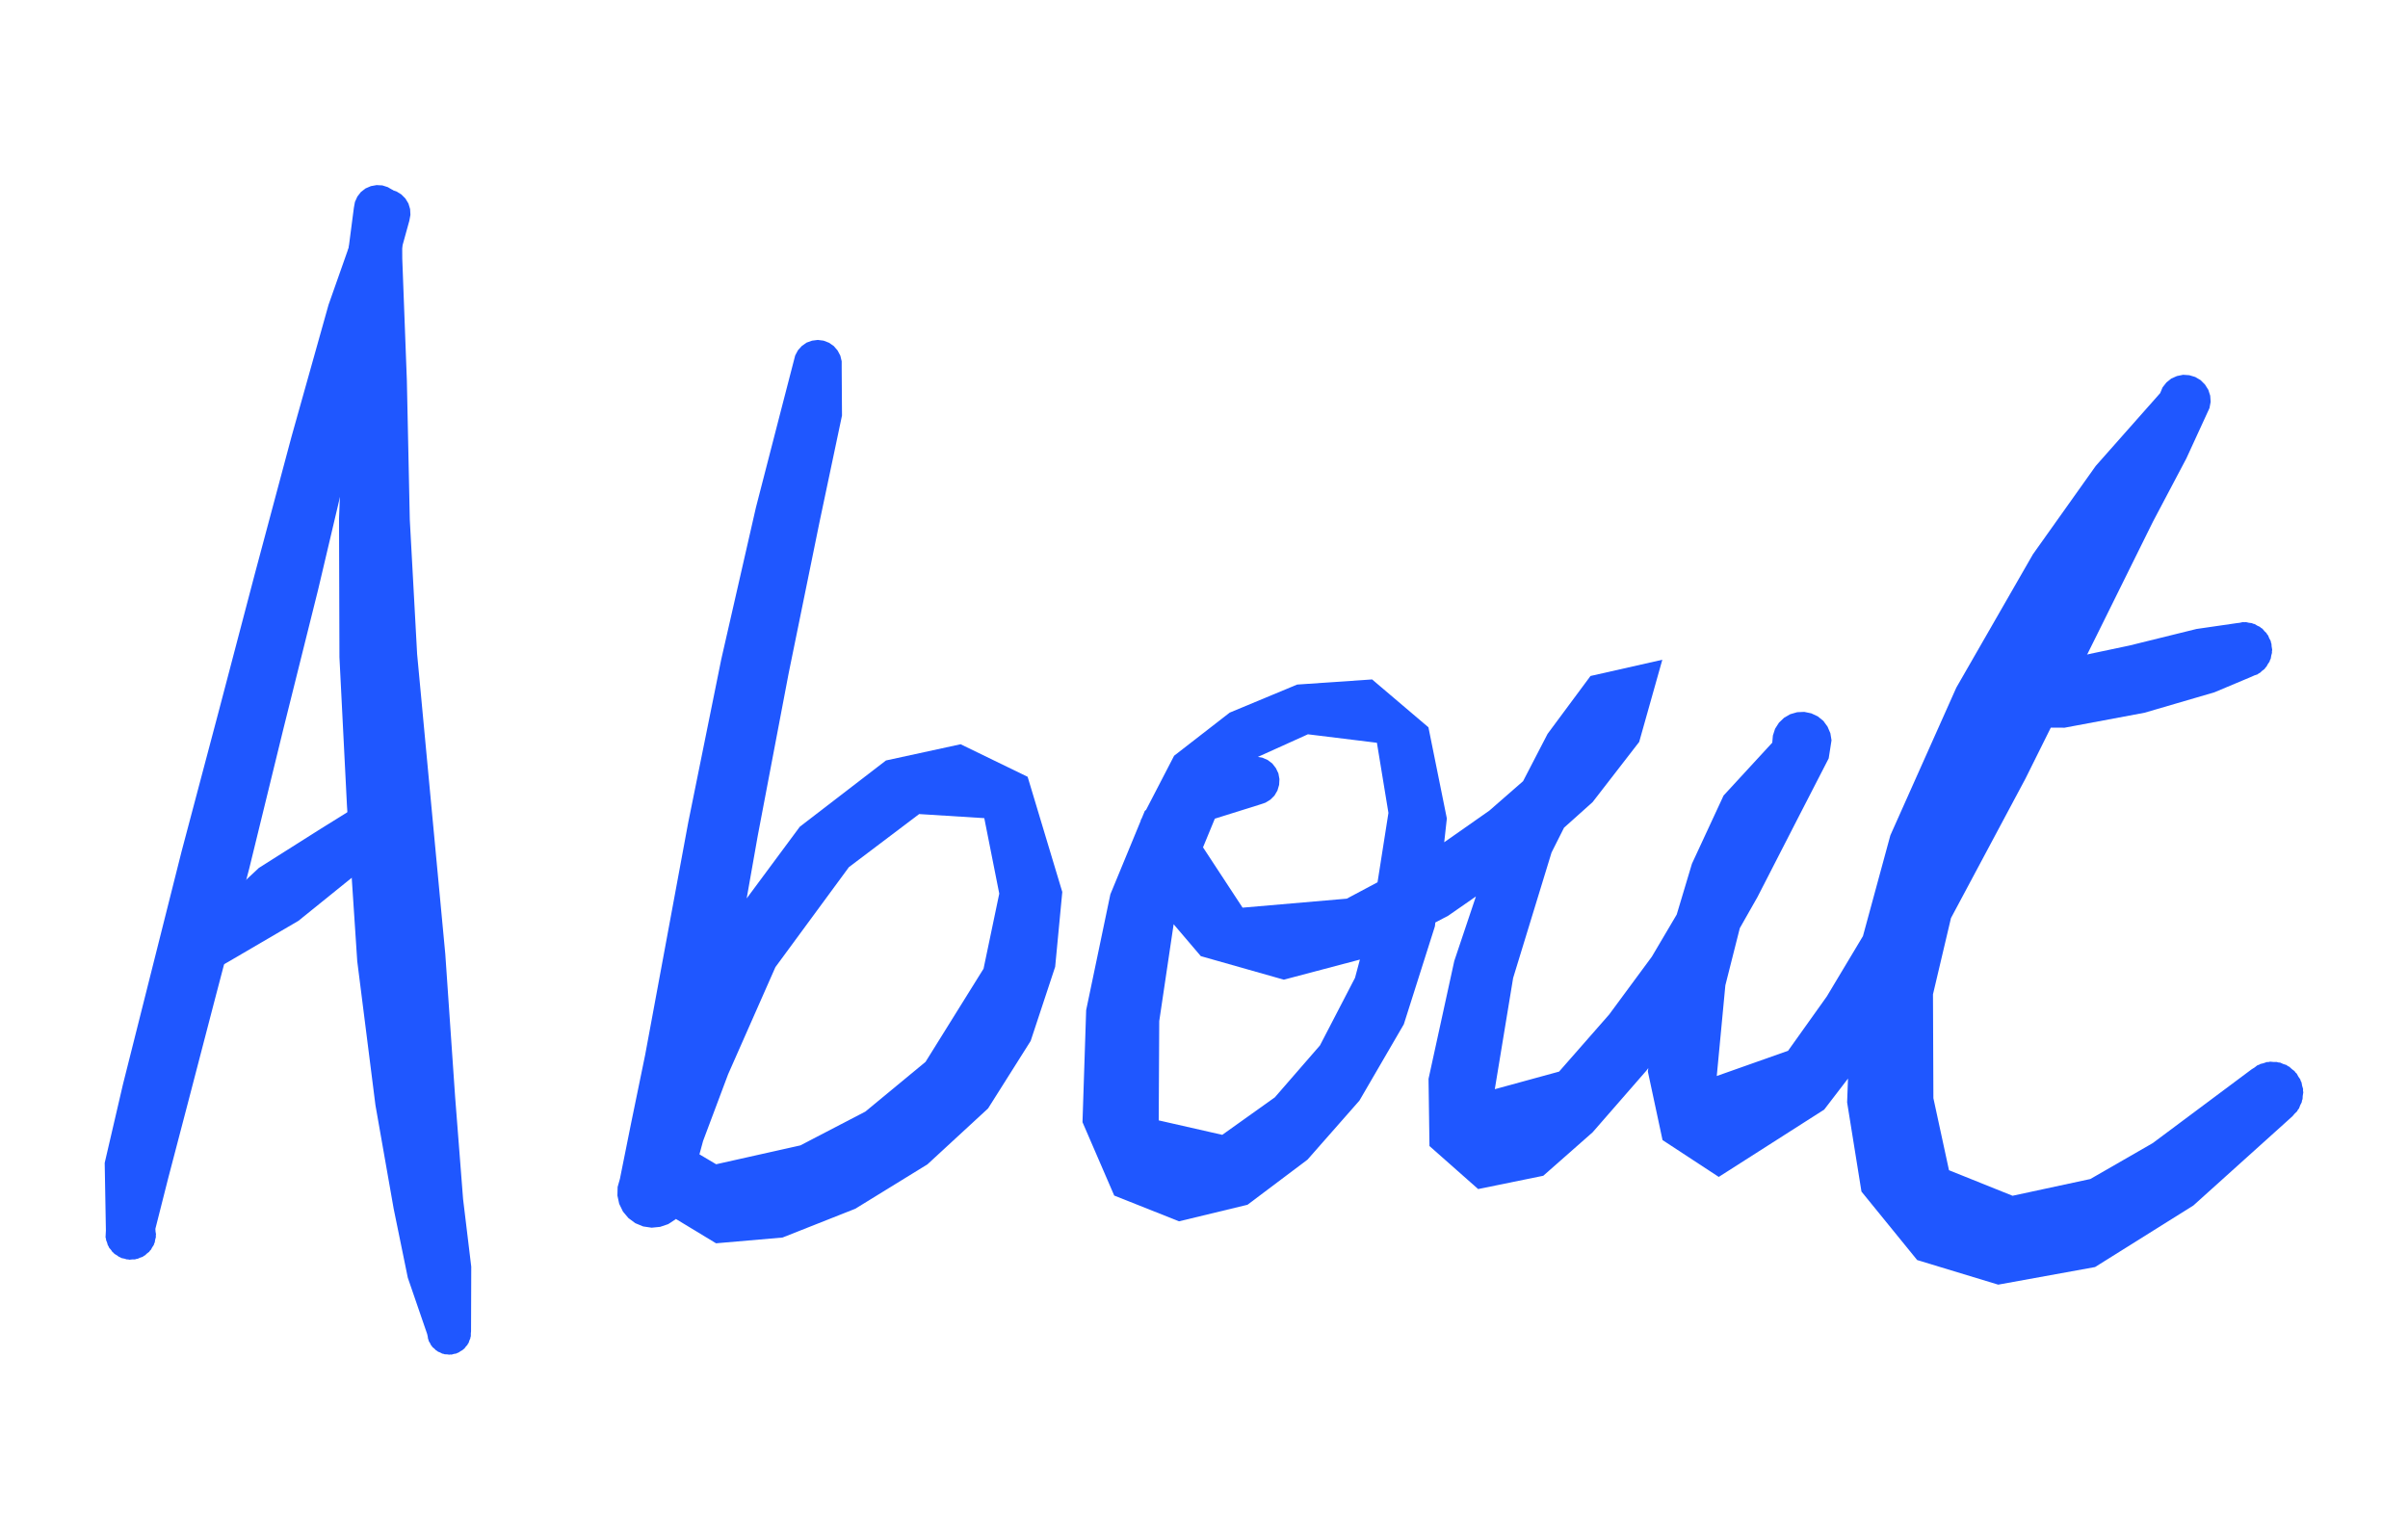
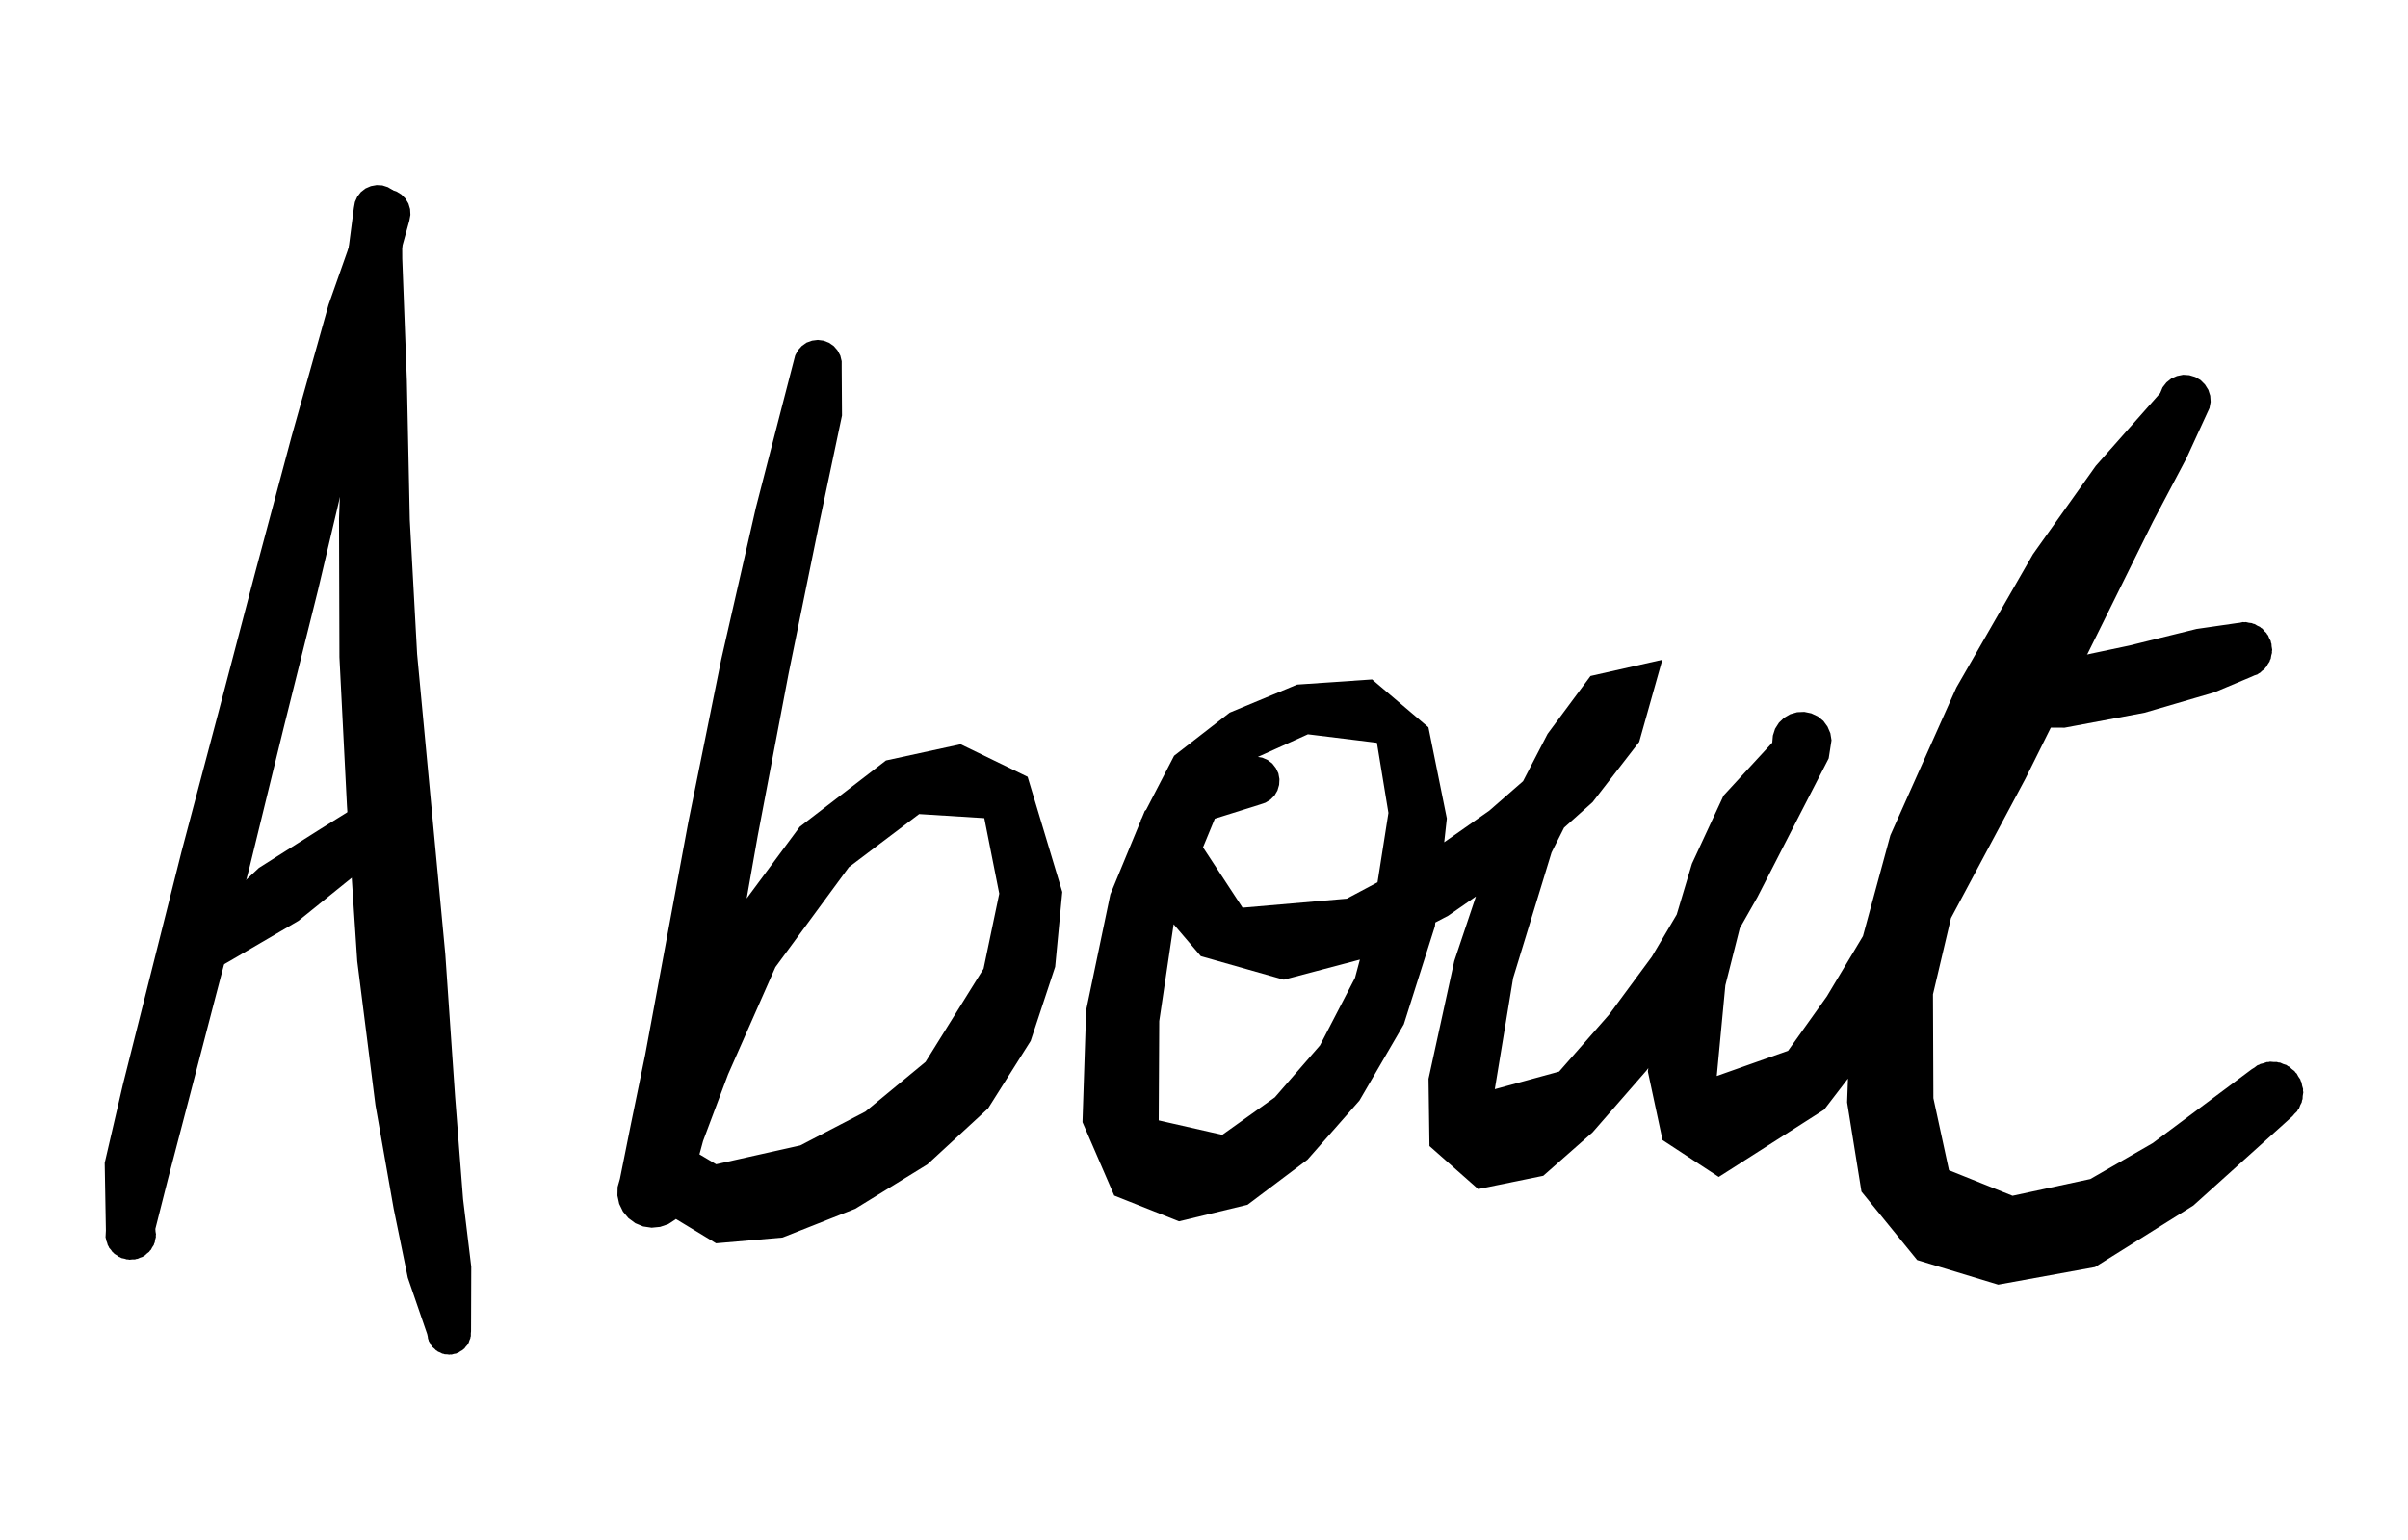
<svg xmlns="http://www.w3.org/2000/svg" viewBox="628.1 237.42 229.99 147.08" role="img" aria-labelledby="title" preserveAspectRatio="xMidYMid meet">
-   <path d="M 708.49 272.49 L 708.52 277.11 L 706.37 287.3 L 703.42 301.76 L 700.47 317.27 L 698.24 329.89 L 696.52 339.43 L 695.22 346.19 L 693.66 352.37 L 693.57 352.6 L 693.17 353.31 L 692.61 353.9 L 691.92 354.35 L 691.15 354.61 L 690.34 354.69 L 689.53 354.57 L 688.78 354.26 L 688.12 353.77 L 687.6 353.15 L 687.24 352.41 L 687.07 351.62 L 687.09 350.8 L 687.31 350.02 L 691.51 337.7 L 696.54 327.12 L 704.49 316.39 L 712.72 310.06 L 719.85 308.51 L 726.25 311.62 L 729.56 322.62 L 728.88 329.77 L 726.54 336.85 L 722.47 343.3 L 716.68 348.64 L 709.79 352.88 L 702.84 355.63 L 696.49 356.18 L 690.73 352.69 L 690.04 351.88 L 689.65 350.9 L 689.59 349.85 L 689.87 348.83 L 690.47 347.96 L 691.31 347.32 L 692.31 346.98 L 693.36 346.98 L 694.36 347.32 L 695.2 347.96 L 695.8 348.83 L 696.08 349.84 L 696.02 350.9 L 695.63 351.88 L 694.95 352.68 L 694.05 353.23 L 693.02 353.46 L 691.97 353.34 L 691.01 352.9 L 690.24 352.18 L 689.75 351.24 L 689.57 350.2 L 689.74 349.16 L 690.24 348.23 L 691 347.5 L 691.96 347.06 L 693.01 346.94 L 694.04 347.17 L 694.95 347.71 L 694.95 347.71 L 696.5 348.63 L 704.54 346.83 L 710.75 343.6 L 716.5 338.85 L 722.04 329.95 L 723.54 322.78 L 722.11 315.57 L 715.89 315.18 L 709.18 320.25 L 702.16 329.8 L 697.64 340.04 L 695.25 346.41 L 693.57 352.6 L 693.17 353.31 L 692.61 353.9 L 691.92 354.35 L 691.15 354.61 L 690.34 354.69 L 689.53 354.57 L 688.78 354.26 L 688.12 353.77 L 687.6 353.15 L 687.24 352.41 L 687.07 351.62 L 687.09 350.8 L 687.31 350.02 L 688.36 344.79 L 689.72 338.18 L 691.48 328.69 L 693.83 316 L 696.99 300.39 L 700.3 285.89 L 702.75 276.39 L 703.91 271.91 L 704.05 271.37 L 704.31 270.88 L 704.68 270.47 L 705.13 270.15 L 705.66 269.96 L 706.21 269.89 L 706.76 269.96 L 707.28 270.16 L 707.74 270.48 L 708.1 270.9 L 708.36 271.39 L 708.49 271.93 L 708.49 272.49 Z" fill="#1f57ff" fill-opacity="1" />
-   <path d="M 748.44 314.27 L 744.13 315.62 L 740.32 324.86 L 738.82 334.96 L 738.77 344.44 L 744.84 345.82 L 749.86 342.24 L 754.17 337.28 L 757.52 330.82 L 759.26 324.3 L 760.71 315.07 L 759.61 308.37 L 753.02 307.56 L 746.45 310.53 L 742.49 317.58 L 746.78 324.12 L 756.73 323.26 L 763.46 319.68 L 770.35 314.85 L 776.18 309.76 L 780.68 303.83 L 780.38 310.72 L 776.29 318.85 L 772.62 330.84 L 770.87 341.46 L 777.01 339.78 L 781.79 334.33 L 785.87 328.8 L 790.87 320.33 L 794.93 312.77 L 797.37 308.36 L 797.43 307.68 L 797.64 307.03 L 798.01 306.45 L 798.5 305.98 L 799.09 305.64 L 799.75 305.45 L 800.43 305.42 L 801.1 305.56 L 801.72 305.85 L 802.25 306.29 L 802.65 306.83 L 802.92 307.46 L 803.03 308.13 L 798.21 315.33 L 795.23 322.28 L 792.89 331.54 L 792.07 340.2 L 798.88 337.79 L 802.58 332.6 L 808.6 322.55 L 816.29 308.94 L 823.6 295.41 L 829.13 284.9 L 832.51 278.76 L 834.42 274.97 L 834.65 274.42 L 835.02 273.95 L 835.48 273.58 L 836.02 273.34 L 836.61 273.22 L 837.2 273.26 L 837.77 273.43 L 838.28 273.73 L 838.7 274.15 L 839.02 274.66 L 839.2 275.22 L 839.24 275.81 L 839.13 276.4 L 832.79 285.05 L 827.53 293.77 L 821.13 306.32 L 815.65 319.98 L 812.72 332.4 L 812.76 342.32 L 814.25 349.2 L 820.32 351.64 L 827.75 350.04 L 833.71 346.61 L 843.17 339.55 L 843.99 339.05 L 844.92 338.83 L 845.88 338.92 L 846.76 339.32 L 847.46 339.97 L 847.92 340.81 L 848.09 341.76 L 847.94 342.71 L 847.5 343.57 L 846.81 344.24 L 845.94 344.65 L 844.99 344.76 L 844.05 344.57 L 843.22 344.08 L 842.59 343.35 L 842.22 342.46 L 842.16 341.51 L 842.41 340.58 L 842.94 339.77 L 843.7 339.18 L 844.6 338.87 L 845.56 338.86 L 846.48 339.15 L 847.25 339.73 L 847.8 340.52 L 848.07 341.44 L 848.02 342.4 L 847.68 343.3 L 847.06 344.04 L 847.06 344.04 L 837.59 352.57 L 828.2 358.45 L 818.95 360.13 L 811.21 357.78 L 805.89 351.24 L 804.52 342.72 L 804.96 330.78 L 808.65 317.21 L 814.95 303.1 L 822.27 290.36 L 828.27 281.92 L 834.42 274.97 L 834.65 274.42 L 835.02 273.95 L 835.48 273.58 L 836.02 273.34 L 836.61 273.22 L 837.2 273.26 L 837.77 273.43 L 838.28 273.73 L 838.7 274.15 L 839.01 274.65 L 839.2 275.22 L 839.24 275.81 L 839.13 276.4 L 836.92 281.21 L 833.73 287.25 L 828.46 297.9 L 821.55 311.8 L 814.11 325.73 L 807.76 336.33 L 802.33 343.41 L 792.26 349.84 L 786.89 346.32 L 785.49 339.78 L 786.67 330.03 L 789.7 319.92 L 792.72 313.41 L 797.37 308.36 L 797.43 307.68 L 797.64 307.03 L 798.01 306.45 L 798.5 305.98 L 799.09 305.64 L 799.75 305.45 L 800.43 305.42 L 801.1 305.56 L 801.72 305.85 L 802.25 306.28 L 802.65 306.83 L 802.92 307.46 L 803.03 308.13 L 802.76 309.86 L 799.93 315.36 L 795.96 323.1 L 790.74 332.3 L 785.38 339.65 L 780.21 345.58 L 775.5 349.73 L 769.28 351 L 764.63 346.89 L 764.54 340.47 L 767 329.21 L 771.27 316.48 L 775.91 307.52 L 780.01 301.99 L 786.87 300.44 L 784.66 308.29 L 780.21 314.04 L 773.91 319.68 L 766.42 324.89 L 758.89 328.84 L 750.72 331 L 742.79 328.75 L 737.15 322.13 L 737.05 315.77 L 740.24 309.61 L 745.55 305.49 L 751.99 302.81 L 759.15 302.32 L 764.53 306.89 L 766.29 315.6 L 765.15 325.9 L 762.18 335.26 L 757.94 342.55 L 752.98 348.19 L 747.25 352.5 L 740.71 354.08 L 734.52 351.62 L 731.49 344.61 L 731.84 333.91 L 734.15 322.85 L 737.44 314.88 L 743.06 310.09 L 747.56 309.73 L 748.12 309.7 L 748.66 309.79 L 749.17 310.01 L 749.62 310.35 L 749.96 310.79 L 750.2 311.29 L 750.3 311.84 L 750.27 312.39 L 750.11 312.93 L 749.83 313.41 L 749.44 313.8 L 748.97 314.09 L 748.44 314.27 Z" fill="#1f57ff" fill-opacity="1" />
-   <path d="M 817.91 302.31 L 824.48 300.56 L 831.49 299.08 L 837.89 297.5 L 841.75 296.94 L 842.6 296.84 L 843.44 297.03 L 844.18 297.47 L 844.73 298.12 L 845.05 298.92 L 845.1 299.78 L 844.87 300.61 L 844.39 301.32 L 843.71 301.84 L 842.89 302.11 L 842.03 302.11 L 841.22 301.84 L 840.54 301.32 L 840.05 300.61 L 839.82 299.78 L 839.87 298.93 L 840.19 298.13 L 840.74 297.47 L 841.48 297.03 L 842.32 296.84 L 843.17 296.94 L 843.95 297.3 L 844.57 297.89 L 844.98 298.65 L 845.12 299.49 L 844.98 300.34 L 844.57 301.1 L 843.95 301.69 L 843.17 302.05 L 843.17 302.05 L 839.6 303.55 L 832.93 305.5 L 825.29 306.93 L 818.49 306.89 L 817.94 306.89 L 817.39 306.76 L 816.9 306.51 L 816.48 306.14 L 816.16 305.68 L 815.96 305.17 L 815.89 304.61 L 815.96 304.06 L 816.15 303.54 L 816.46 303.08 L 816.88 302.71 L 817.37 302.45 L 817.91 302.31 Z" fill="#1f57ff" fill-opacity="1" />
-   <path d="M 667.2 258.49 L 664.54 268.12 L 661.6 280.53 L 658.48 293.76 L 655.17 307.03 L 651.9 320.4 L 648.72 332.51 L 646.1 342.57 L 644.16 349.98 L 642.94 354.8 L 642.99 355.58 L 642.79 356.34 L 642.35 356.99 L 641.73 357.47 L 640.99 357.72 L 640.21 357.72 L 639.47 357.48 L 638.84 357.01 L 638.4 356.37 L 638.18 355.61 L 638.22 354.83 L 638.51 354.1 L 639.01 353.5 L 639.68 353.1 L 640.44 352.92 L 641.22 353 L 641.93 353.33 L 642.5 353.86 L 642.87 354.55 L 643 355.32 L 642.88 356.1 L 642.52 356.79 L 641.95 357.33 L 641.25 357.66 L 640.47 357.75 L 639.7 357.59 L 639.03 357.19 L 638.52 356.6 L 638.23 355.87 L 638.23 355.87 L 638.1 348.5 L 639.85 340.97 L 642.39 330.88 L 645.44 318.76 L 648.97 305.44 L 652.44 292.23 L 655.94 279.14 L 659.48 266.53 L 662.8 257.11 L 663.03 256.6 L 663.37 256.17 L 663.81 255.82 L 664.32 255.6 L 664.86 255.5 L 665.42 255.53 L 665.95 255.7 L 666.43 255.99 L 666.82 256.38 L 667.11 256.86 L 667.27 257.39 L 667.3 257.94 L 667.2 258.49 Z" fill="#1f57ff" fill-opacity="1" />
-   <path d="M 666.5 257.54 L 666.52 262.11 L 666.96 273.77 L 667.24 287.06 L 667.94 299.9 L 669.24 313.77 L 670.63 328.55 L 671.57 342.2 L 672.33 351.96 L 673.11 358.42 L 673.09 364.59 L 673.02 365.27 L 672.74 365.89 L 672.28 366.38 L 671.68 366.71 L 671.01 366.82 L 670.34 366.72 L 669.74 366.4 L 669.27 365.92 L 668.98 365.3 L 668.9 364.63 L 669.04 363.96 L 669.38 363.38 L 669.9 362.93 L 670.53 362.67 L 671.21 362.63 L 671.86 362.81 L 672.43 363.19 L 672.84 363.72 L 673.07 364.37 L 673.07 365.05 L 672.86 365.69 L 672.45 366.24 L 671.89 366.62 L 671.24 366.81 L 670.56 366.78 L 669.93 366.53 L 669.4 366.09 L 669.05 365.52 L 668.9 364.85 L 668.9 364.85 L 667.05 359.47 L 665.7 352.88 L 663.96 342.99 L 662.22 329.23 L 661.24 314.41 L 660.52 300.2 L 660.48 286.97 L 660.99 273.8 L 661.31 261.79 L 661.9 257.26 L 662 256.71 L 662.23 256.2 L 662.57 255.76 L 663.01 255.42 L 663.52 255.2 L 664.07 255.1 L 664.62 255.13 L 665.15 255.3 L 665.63 255.59 L 666.02 255.98 L 666.31 256.46 L 666.47 256.99 L 666.5 257.54 Z" fill="#1f57ff" fill-opacity="1" />
-   <path d="M 647.22 325.55 L 652.83 320.32 L 658.68 316.62 L 661.8 314.68 L 662.58 314.33 L 663.44 314.26 L 664.27 314.47 L 665 314.93 L 665.54 315.6 L 665.84 316.4 L 665.86 317.26 L 665.61 318.08 L 665.11 318.78 L 664.41 319.29 L 663.59 319.54 L 662.73 319.52 L 661.93 319.22 L 661.26 318.69 L 660.79 317.96 L 660.58 317.13 L 660.65 316.27 L 660.99 315.48 L 661.56 314.84 L 662.31 314.42 L 663.15 314.26 L 664 314.37 L 664.77 314.75 L 665.38 315.36 L 665.77 316.13 L 665.88 316.98 L 665.72 317.82 L 665.3 318.57 L 664.66 319.14 L 664.66 319.14 L 661.85 321.14 L 656.6 325.38 L 649.98 329.25 L 649.49 329.53 L 648.96 329.68 L 648.4 329.7 L 647.86 329.59 L 647.36 329.34 L 646.93 328.99 L 646.6 328.54 L 646.38 328.03 L 646.29 327.48 L 646.34 326.93 L 646.52 326.4 L 646.82 325.93 L 647.22 325.55 Z" fill="#1f57ff" fill-opacity="1" />
+   <path d="M 708.49 272.49 L 708.52 277.11 L 706.37 287.3 L 703.42 301.76 L 700.47 317.27 L 698.24 329.89 L 696.52 339.43 L 695.22 346.19 L 693.66 352.37 L 693.57 352.6 L 693.17 353.31 L 692.61 353.9 L 691.92 354.35 L 691.15 354.61 L 690.34 354.69 L 689.53 354.57 L 688.78 354.26 L 688.12 353.77 L 687.6 353.15 L 687.24 352.41 L 687.07 351.62 L 687.09 350.8 L 687.31 350.02 L 691.51 337.7 L 696.54 327.12 L 704.49 316.39 L 712.72 310.06 L 719.85 308.51 L 726.25 311.62 L 729.56 322.62 L 728.88 329.77 L 726.54 336.85 L 722.47 343.3 L 716.68 348.64 L 709.79 352.88 L 702.84 355.63 L 696.49 356.18 L 690.73 352.69 L 690.04 351.88 L 689.65 350.9 L 689.59 349.85 L 689.87 348.83 L 690.47 347.96 L 691.31 347.32 L 692.31 346.98 L 693.36 346.98 L 694.36 347.32 L 695.2 347.96 L 695.8 348.83 L 696.08 349.84 L 696.02 350.9 L 695.63 351.88 L 694.95 352.68 L 694.05 353.23 L 693.02 353.46 L 691.97 353.34 L 691.01 352.9 L 690.24 352.18 L 689.75 351.24 L 689.57 350.2 L 689.74 349.16 L 690.24 348.23 L 691 347.5 L 691.96 347.06 L 693.01 346.94 L 694.04 347.17 L 694.95 347.71 L 694.95 347.71 L 696.5 348.63 L 704.54 346.83 L 710.75 343.6 L 716.5 338.85 L 722.04 329.95 L 723.54 322.78 L 722.11 315.57 L 715.89 315.18 L 709.18 320.25 L 702.16 329.8 L 697.64 340.04 L 695.25 346.41 L 693.57 352.6 L 693.17 353.31 L 692.61 353.9 L 691.92 354.35 L 691.15 354.61 L 690.34 354.69 L 689.53 354.57 L 688.78 354.26 L 688.12 353.77 L 687.6 353.15 L 687.24 352.41 L 687.07 351.62 L 687.09 350.8 L 687.31 350.02 L 688.36 344.79 L 689.72 338.18 L 691.48 328.69 L 693.83 316 L 696.99 300.39 L 700.3 285.89 L 702.75 276.39 L 703.91 271.91 L 704.05 271.37 L 704.31 270.88 L 704.68 270.47 L 705.13 270.15 L 705.66 269.96 L 706.21 269.89 L 706.76 269.96 L 707.28 270.16 L 707.74 270.48 L 708.1 270.9 L 708.36 271.39 L 708.49 271.93 L 708.49 272.49 Z" fill="#000000" fill-opacity="1" />
+   <path d="M 748.44 314.27 L 744.13 315.62 L 740.32 324.86 L 738.82 334.96 L 738.77 344.44 L 744.84 345.82 L 749.86 342.24 L 754.17 337.28 L 757.52 330.82 L 759.26 324.3 L 760.71 315.07 L 759.61 308.37 L 753.02 307.56 L 746.45 310.53 L 742.49 317.58 L 746.78 324.12 L 756.73 323.26 L 763.46 319.68 L 770.35 314.85 L 776.18 309.76 L 780.68 303.83 L 780.38 310.72 L 776.29 318.85 L 772.62 330.84 L 770.87 341.46 L 777.01 339.78 L 781.79 334.33 L 785.87 328.8 L 790.87 320.33 L 794.93 312.77 L 797.37 308.36 L 797.43 307.68 L 797.64 307.03 L 798.01 306.45 L 798.5 305.98 L 799.09 305.64 L 799.75 305.45 L 800.43 305.42 L 801.1 305.56 L 801.72 305.85 L 802.25 306.29 L 802.65 306.83 L 802.92 307.46 L 803.03 308.13 L 798.21 315.33 L 795.23 322.28 L 792.89 331.54 L 792.07 340.2 L 798.88 337.79 L 802.58 332.6 L 808.6 322.55 L 816.29 308.94 L 823.6 295.41 L 829.13 284.9 L 832.51 278.76 L 834.42 274.97 L 834.65 274.42 L 835.02 273.95 L 835.48 273.58 L 836.02 273.34 L 836.61 273.22 L 837.2 273.26 L 837.77 273.43 L 838.28 273.73 L 838.7 274.15 L 839.02 274.66 L 839.2 275.22 L 839.24 275.81 L 839.13 276.4 L 832.79 285.05 L 827.53 293.77 L 821.13 306.32 L 815.65 319.98 L 812.72 332.4 L 812.76 342.32 L 814.25 349.2 L 820.32 351.64 L 827.75 350.04 L 833.71 346.61 L 843.17 339.55 L 843.99 339.05 L 844.92 338.83 L 845.88 338.92 L 846.76 339.32 L 847.46 339.97 L 847.92 340.81 L 848.09 341.76 L 847.94 342.71 L 847.5 343.57 L 846.81 344.24 L 845.94 344.65 L 844.99 344.76 L 844.05 344.57 L 843.22 344.08 L 842.59 343.35 L 842.22 342.46 L 842.16 341.51 L 842.41 340.58 L 842.94 339.77 L 843.7 339.18 L 844.6 338.87 L 845.56 338.86 L 846.48 339.15 L 847.25 339.73 L 847.8 340.52 L 848.07 341.44 L 848.02 342.4 L 847.68 343.3 L 847.06 344.04 L 847.06 344.04 L 837.59 352.57 L 828.2 358.45 L 818.95 360.13 L 811.21 357.78 L 805.89 351.24 L 804.52 342.72 L 804.96 330.78 L 808.65 317.21 L 814.95 303.1 L 822.27 290.36 L 828.27 281.92 L 834.42 274.97 L 834.65 274.42 L 835.02 273.95 L 835.48 273.58 L 836.02 273.34 L 836.61 273.22 L 837.2 273.26 L 837.77 273.43 L 838.28 273.73 L 838.7 274.15 L 839.01 274.65 L 839.2 275.22 L 839.24 275.81 L 839.13 276.4 L 836.92 281.21 L 833.73 287.25 L 828.46 297.9 L 821.55 311.8 L 814.11 325.73 L 807.76 336.33 L 802.33 343.41 L 792.26 349.84 L 786.89 346.32 L 785.49 339.78 L 786.67 330.03 L 789.7 319.92 L 792.72 313.41 L 797.37 308.36 L 797.43 307.68 L 797.64 307.03 L 798.01 306.45 L 798.5 305.98 L 799.09 305.64 L 799.75 305.45 L 800.43 305.42 L 801.1 305.56 L 801.72 305.85 L 802.25 306.28 L 802.65 306.83 L 802.92 307.46 L 803.03 308.13 L 802.76 309.86 L 799.93 315.36 L 795.96 323.1 L 790.74 332.3 L 785.38 339.65 L 780.21 345.58 L 775.5 349.73 L 769.28 351 L 764.63 346.89 L 764.54 340.47 L 767 329.21 L 771.27 316.48 L 775.91 307.52 L 780.01 301.99 L 786.87 300.44 L 784.66 308.29 L 780.21 314.04 L 773.91 319.68 L 766.42 324.89 L 758.89 328.84 L 750.72 331 L 742.79 328.75 L 737.15 322.13 L 737.05 315.77 L 740.24 309.61 L 745.55 305.49 L 751.99 302.81 L 759.15 302.32 L 764.53 306.89 L 766.29 315.6 L 765.15 325.9 L 762.18 335.26 L 757.94 342.55 L 752.98 348.19 L 747.25 352.5 L 740.71 354.08 L 734.52 351.62 L 731.49 344.61 L 731.84 333.91 L 734.15 322.85 L 737.44 314.88 L 743.06 310.09 L 747.56 309.73 L 748.12 309.7 L 748.66 309.79 L 749.17 310.01 L 749.62 310.35 L 749.96 310.79 L 750.2 311.29 L 750.3 311.84 L 750.27 312.39 L 750.11 312.93 L 749.83 313.41 L 749.44 313.8 L 748.97 314.09 L 748.44 314.27 Z" fill="#000000" fill-opacity="1" />
+   <path d="M 817.91 302.31 L 824.48 300.56 L 831.49 299.08 L 837.89 297.5 L 841.75 296.94 L 842.6 296.84 L 843.44 297.03 L 844.18 297.47 L 844.73 298.12 L 845.05 298.92 L 845.1 299.78 L 844.87 300.61 L 844.39 301.32 L 843.71 301.84 L 842.89 302.11 L 842.03 302.11 L 841.22 301.84 L 840.54 301.32 L 840.05 300.61 L 839.82 299.78 L 839.87 298.93 L 840.19 298.13 L 840.74 297.47 L 841.48 297.03 L 842.32 296.84 L 843.17 296.94 L 843.95 297.3 L 844.57 297.89 L 844.98 298.65 L 845.12 299.49 L 844.98 300.34 L 844.57 301.1 L 843.95 301.69 L 843.17 302.05 L 843.17 302.05 L 839.6 303.55 L 832.93 305.5 L 825.29 306.93 L 818.49 306.89 L 817.94 306.89 L 817.39 306.76 L 816.9 306.51 L 816.48 306.14 L 816.16 305.68 L 815.96 305.17 L 815.89 304.61 L 815.96 304.06 L 816.15 303.54 L 816.46 303.08 L 816.88 302.71 L 817.37 302.45 L 817.91 302.31 Z" fill="#000000" fill-opacity="1" />
+   <path d="M 667.2 258.49 L 664.54 268.12 L 661.6 280.53 L 658.48 293.76 L 655.17 307.03 L 651.9 320.4 L 648.72 332.51 L 646.1 342.57 L 644.16 349.98 L 642.94 354.8 L 642.99 355.58 L 642.79 356.34 L 642.35 356.99 L 641.73 357.47 L 640.99 357.72 L 640.21 357.72 L 639.47 357.48 L 638.84 357.01 L 638.4 356.37 L 638.18 355.61 L 638.22 354.83 L 638.51 354.1 L 639.01 353.5 L 639.68 353.1 L 640.44 352.92 L 641.22 353 L 641.93 353.33 L 642.5 353.86 L 642.87 354.55 L 643 355.32 L 642.88 356.1 L 642.52 356.79 L 641.95 357.33 L 641.25 357.66 L 640.47 357.75 L 639.7 357.59 L 639.03 357.19 L 638.52 356.6 L 638.23 355.87 L 638.23 355.87 L 638.1 348.5 L 639.85 340.97 L 642.39 330.88 L 645.44 318.76 L 648.97 305.44 L 652.44 292.23 L 655.94 279.14 L 659.48 266.53 L 662.8 257.11 L 663.03 256.6 L 663.37 256.17 L 663.81 255.82 L 664.32 255.6 L 664.86 255.5 L 665.42 255.53 L 665.95 255.7 L 666.43 255.99 L 666.82 256.38 L 667.11 256.86 L 667.27 257.39 L 667.3 257.94 L 667.2 258.49 Z" fill="#000000" fill-opacity="1" />
+   <path d="M 666.5 257.54 L 666.52 262.11 L 666.96 273.77 L 667.24 287.06 L 667.94 299.9 L 669.24 313.77 L 670.63 328.55 L 671.57 342.2 L 672.33 351.96 L 673.11 358.42 L 673.09 364.59 L 673.02 365.27 L 672.74 365.89 L 672.28 366.38 L 671.68 366.71 L 671.01 366.82 L 670.34 366.72 L 669.74 366.4 L 669.27 365.92 L 668.98 365.3 L 668.9 364.63 L 669.04 363.96 L 669.38 363.38 L 669.9 362.93 L 670.53 362.67 L 671.21 362.63 L 671.86 362.81 L 672.43 363.19 L 672.84 363.72 L 673.07 364.37 L 673.07 365.05 L 672.86 365.69 L 672.45 366.24 L 671.89 366.62 L 671.24 366.81 L 670.56 366.78 L 669.93 366.53 L 669.4 366.09 L 669.05 365.52 L 668.9 364.85 L 668.9 364.85 L 667.05 359.47 L 665.7 352.88 L 663.96 342.99 L 662.22 329.23 L 661.24 314.41 L 660.52 300.2 L 660.48 286.97 L 660.99 273.8 L 661.31 261.79 L 661.9 257.26 L 662 256.71 L 662.23 256.2 L 662.57 255.76 L 663.01 255.42 L 663.52 255.2 L 664.07 255.1 L 664.62 255.13 L 665.15 255.3 L 665.63 255.59 L 666.02 255.98 L 666.31 256.46 L 666.47 256.99 L 666.5 257.54 Z" fill="#000000" fill-opacity="1" />
+   <path d="M 647.22 325.55 L 652.83 320.32 L 658.68 316.62 L 661.8 314.68 L 662.58 314.33 L 663.44 314.26 L 664.27 314.47 L 665 314.93 L 665.54 315.6 L 665.84 316.4 L 665.86 317.26 L 665.61 318.08 L 665.11 318.78 L 664.41 319.29 L 663.59 319.54 L 662.73 319.52 L 661.93 319.22 L 661.26 318.69 L 660.79 317.96 L 660.58 317.13 L 660.65 316.27 L 660.99 315.48 L 661.56 314.84 L 662.31 314.42 L 663.15 314.26 L 664 314.37 L 664.77 314.75 L 665.38 315.36 L 665.77 316.13 L 665.88 316.98 L 665.72 317.82 L 665.3 318.57 L 664.66 319.14 L 664.66 319.14 L 661.85 321.14 L 656.6 325.38 L 649.98 329.25 L 649.49 329.53 L 648.96 329.68 L 648.4 329.7 L 647.86 329.59 L 647.36 329.34 L 646.93 328.99 L 646.6 328.54 L 646.38 328.03 L 646.29 327.48 L 646.34 326.93 L 646.52 326.4 L 646.82 325.93 L 647.22 325.55 Z" fill="#000000" fill-opacity="1" />
</svg>
